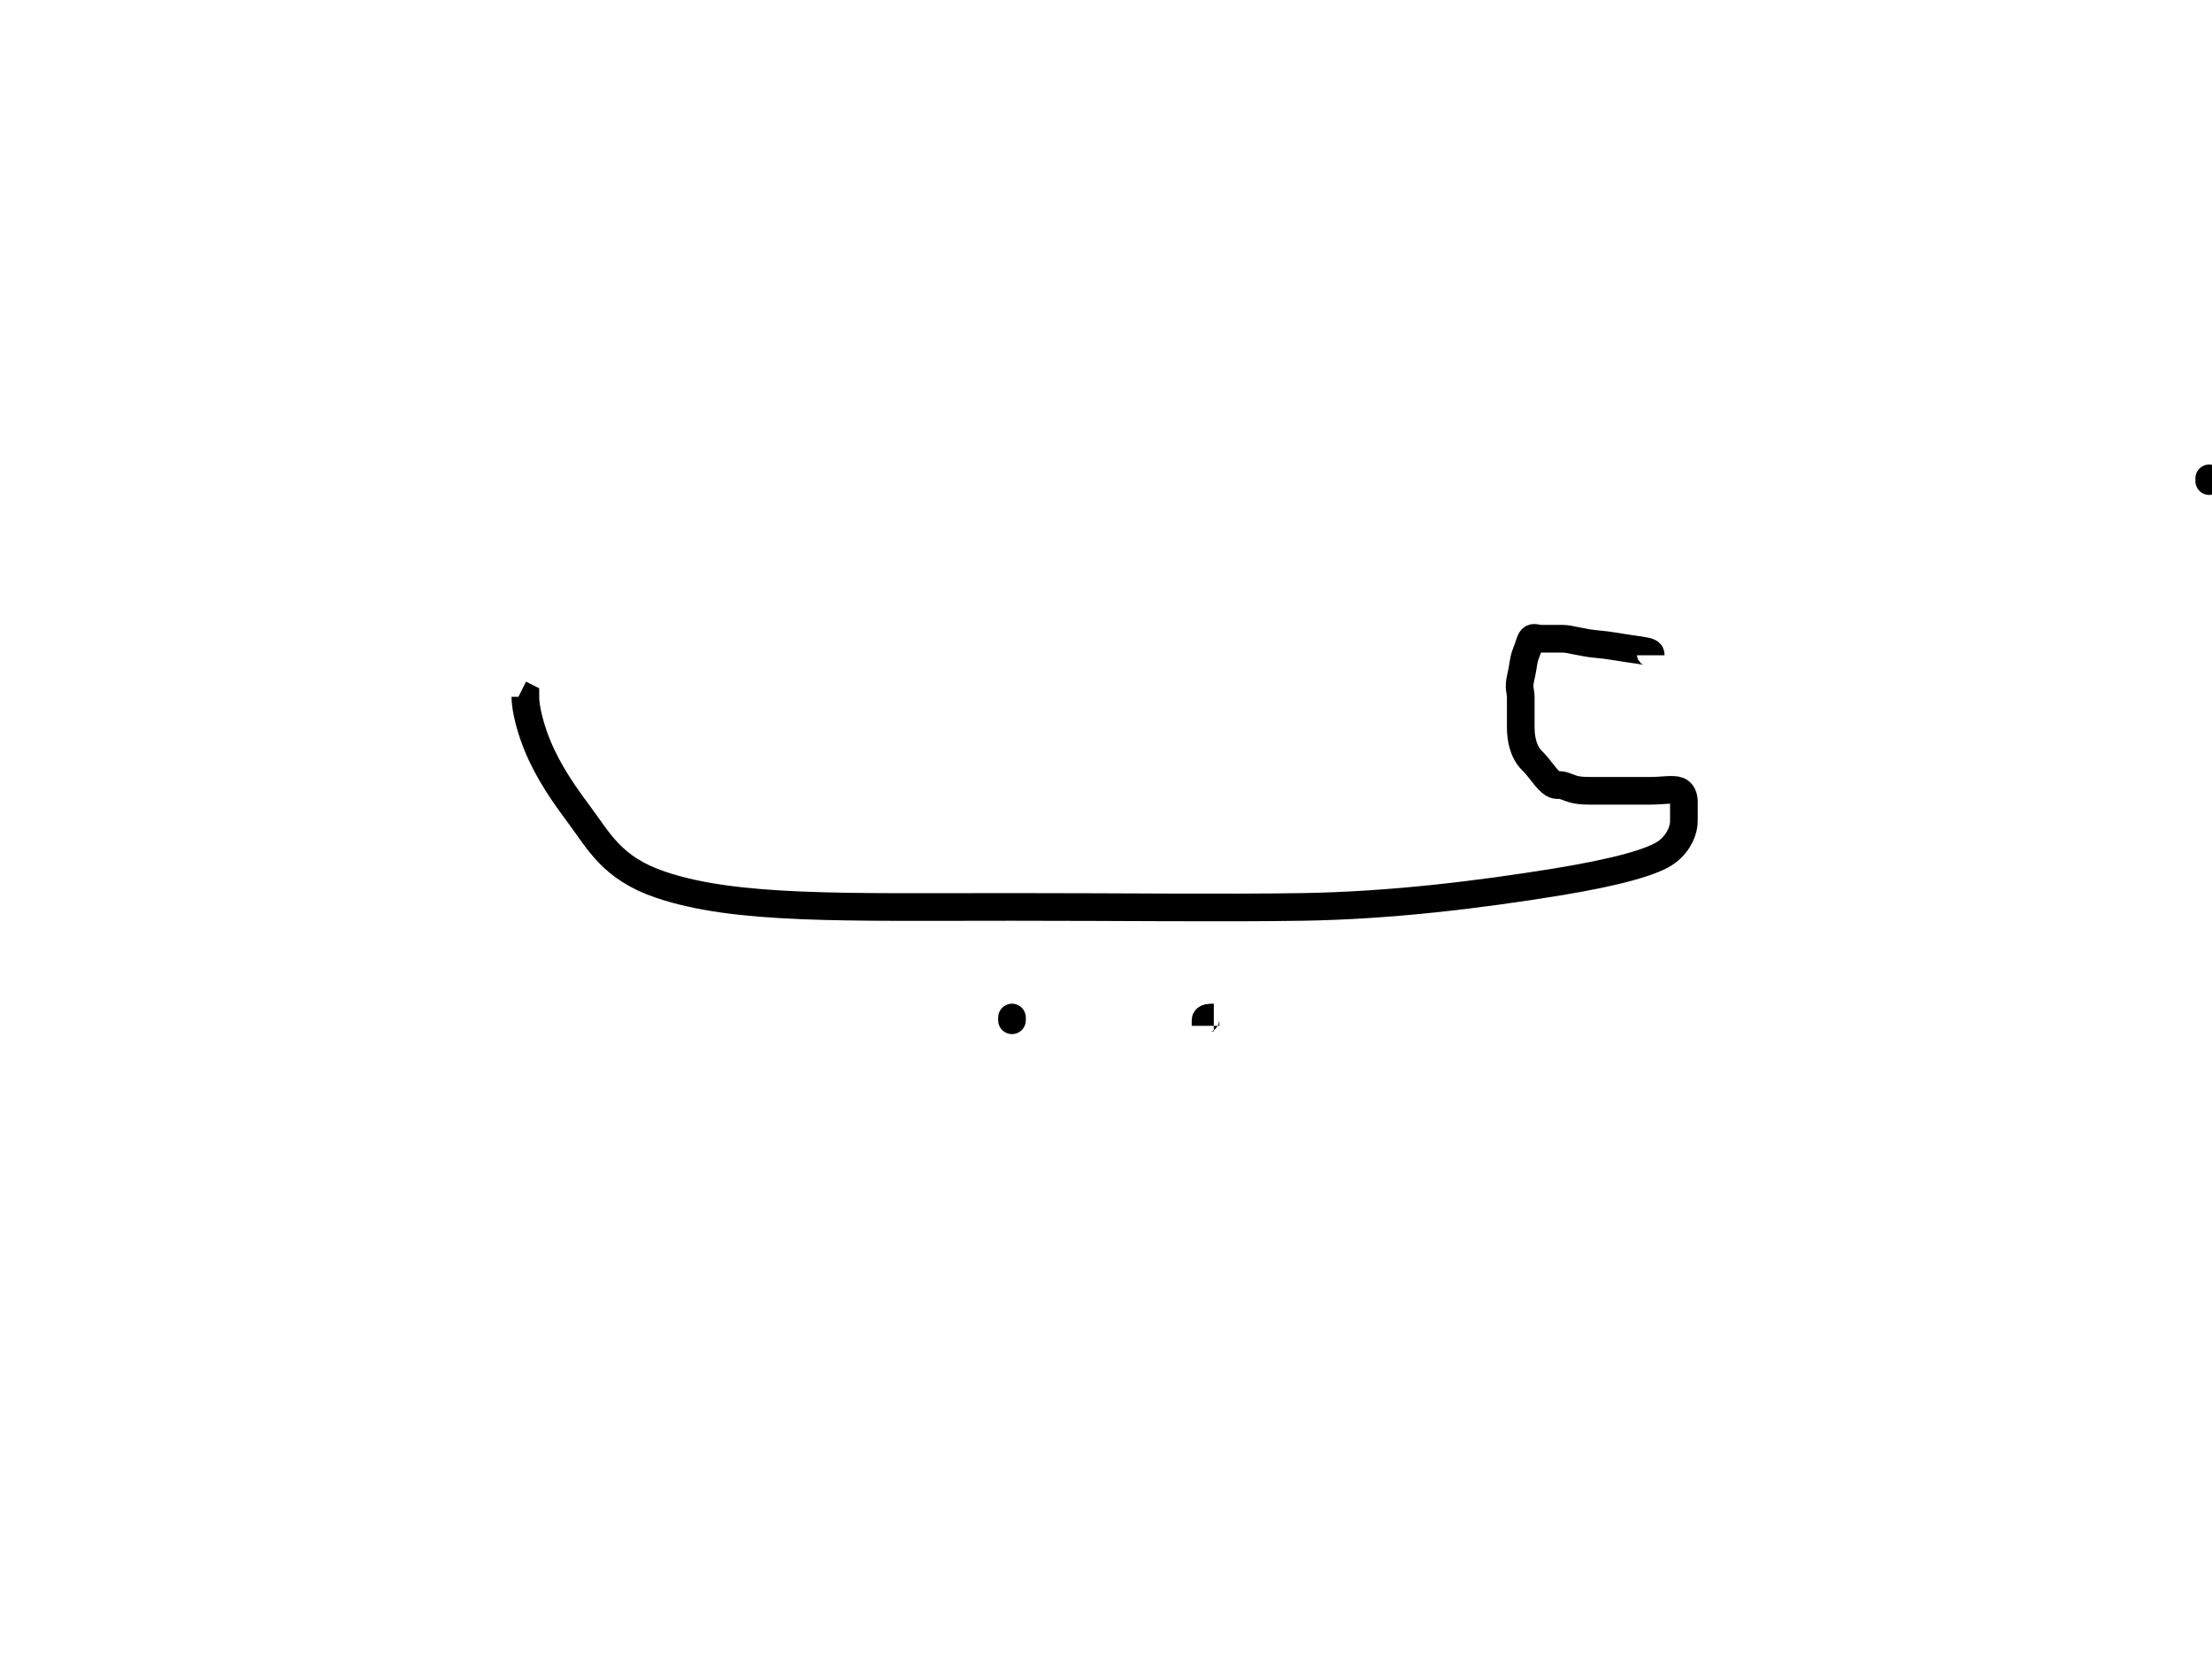
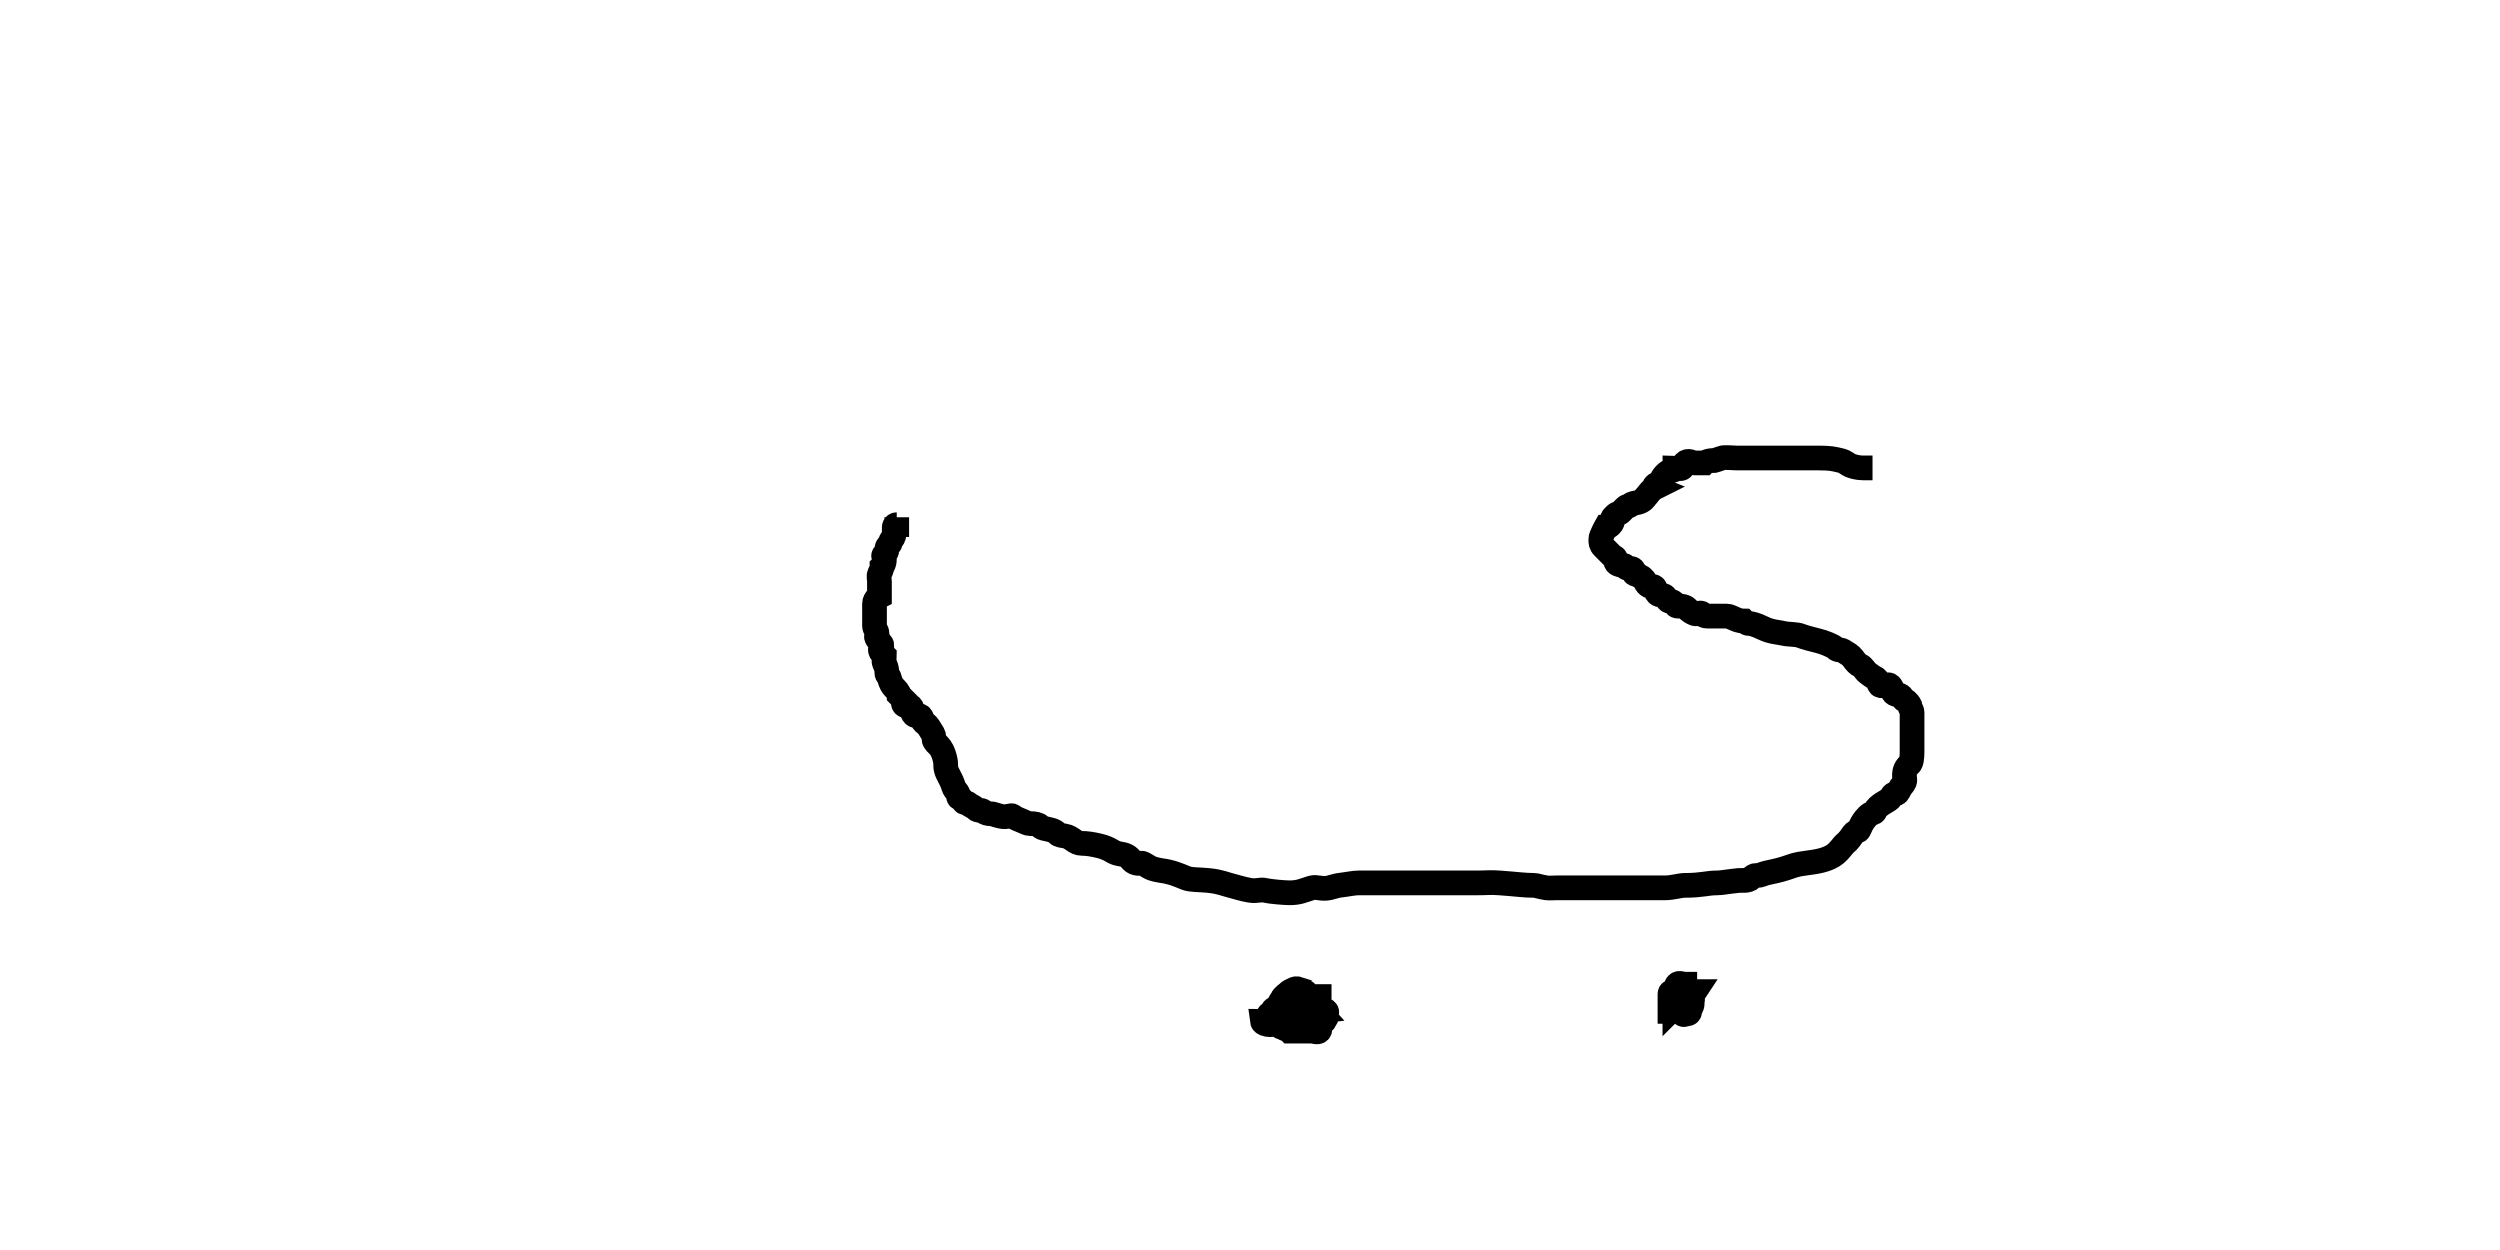
- <svg xmlns="http://www.w3.org/2000/svg" width="800" height="600" stroke="null">
-   <g stroke="null">
-     <path d="m-150,108c0,-1 0,-2 0,-5l4,-6l6,-2" id="svg_1" stroke="#000" fill="none" />
-     <polyline stroke-linecap="round" id="svg_20" points="799,174 799,173 " stroke-width="10" stroke="#000" fill="none" />
-     <path d="m597,237c0,-1 -0.048,-1.306 -5,-2c-7.21,-1.01 -10.014,-1.67 -14,-2c-6.062,-0.502 -10,-2 -13,-2c-4,0 -7,0 -8,0c-1,0 -2.293,-0.707 -3,0c-0.707,0.707 -0.918,2.387 -2,5c-1.148,2.772 -0.973,4.647 -2,9c-0.919,3.893 0,5 0,7c0,1 0,2 0,4c0,2 0,4 0,7c0,4 0.838,8.838 4,12c3.162,3.162 4.297,5.614 7,8c1.676,1.48 3.043,0.71 4,1c3.451,1.045 4,2 10,2c7,0 13,0 22,0c4,0 8.152,-0.765 10,0c1.307,0.541 2,2 2,4c0,1 0,3 0,7c0,3 -1.541,7.519 -6,11c-4.596,3.588 -17.928,7.418 -40,11c-27.919,4.531 -59.988,8.5 -92,9c-28.996,0.453 -65,0 -105,0c-61,0 -99.868,1.156 -127,-8c-17.802,-6.008 -22.324,-15.749 -30,-26c-7.316,-9.771 -12.604,-18.281 -16,-28c-2.006,-5.742 -3,-11 -3,-14l-2,-1" id="svg_47" stroke-width="10" stroke="#000" fill="none" />
-     <polyline stroke-linecap="round" id="svg_50" points="366,368 366,369 " stroke-width="10" stroke="#000" fill="none" />
-     <path stroke="#000" d="m439,368c-1.5,0 -3,0 -3,1l0,2" id="svg_51" stroke-width="10" fill="none" />
+ <svg xmlns="http://www.w3.org/2000/svg" width="1012" height="506">
+   <g id="Layer_1">
+     <path stroke-width="10" d="m758,189.4c-1,0 -4,0 -4,0c-2,0 -4.076,-0.617 -5,-1c-1.307,-0.541 -1.824,-1.486 -4,-2c-2.92,-0.689 -4,-1 -9,-1c-3,0 -7,0 -10,0c-4,0 -6,0 -7,0c-1,0 -2,0 -3,0c-1,0 -2,0 -2,0c-1,0 -3,0 -4,0c-1,0 -2,0 -3,0c-2,0 -3,0 -4,0c-1,0 -5.076,-0.383 -6,0c-1.307,0.541 -3,1 -3,1c-3,0 -4,1 -4,1c-2,0 -3,0 -4,0c-1,0 -2.586,-1.414 -4,0c-0.707,0.707 -0.293,1.293 -1,2c-0.707,0.707 -2,0 -3,0c0,0 0,1 -1,1c-1,0 -2.824,1.098 -4,3c-0.526,0.851 -0.293,1.293 -1,2c-0.707,0.707 -1.293,0.293 -2,1c-0.707,0.707 0,1 0,1c-2,1 -3,3 -4,4c0,0 -0.824,1.486 -3,2c-0.973,0.23 -2.293,0.293 -3,1c-0.707,0.707 -1.293,0.293 -2,1c-0.707,0.707 -1.293,1.293 -2,2c-0.707,0.707 -1.293,0.293 -2,1c-0.707,0.707 -0.293,0.293 -1,1c-0.707,0.707 0.414,1.586 -1,3c-0.707,0.707 -1,1 -2,1c0,0 -0.617,1.076 -1,2c-0.541,1.307 -1,2 -1,3c0,1 0,2 1,3c0,0 1,1 4,4c0,0 1,0 1,1c0,0 -0.307,1.459 1,2c1.848,0.765 2.617,0.076 3,1c0.541,1.307 2.293,0.293 3,1c0.707,0.707 0,2 1,2c1,0 1.076,0.617 2,1c1.307,0.541 2,2 2,2c1,2 2,2 3,2c0,0 1,0 1,1c0,0 0.293,1.293 1,2c0.707,0.707 2.293,0.293 3,1c0.707,0.707 1,2 2,2c1,0 1.293,0.293 2,1c0.707,0.707 0,1 2,1c1,0 2,0 3,1c1,1 1.693,1.459 3,2c0.924,0.383 2.293,-0.707 3,0c0.707,0.707 1,1 2,1c3,0 3,0 4,0c2,0 3,0 4,0c1,0 1.693,0.459 3,1c0.924,0.383 2,1 4,1c0,0 1,1 2,1c1,0 2.761,0.416 6,2c2.841,1.389 6.054,1.54 8,2c2.176,0.514 5.152,0.235 7,1c1.307,0.541 5.054,1.54 7,2c2.176,0.514 6,2 7,3c1,1 2.149,0.474 3,1c1.902,1.176 3.173,1.853 4,3c1.307,1.814 2.076,2.617 3,3c1.307,0.541 1.853,2.173 3,3c1.814,1.307 2.076,1.617 3,2c1.307,0.541 1.293,2.293 2,3c0.707,0.707 3.293,-0.707 4,0c0.707,0.707 0.77,1.027 1,2c0.514,2.176 2.076,1.617 3,2c1.307,0.541 1.076,1.617 2,2c1.307,0.541 2,2 2,2c0,1 1,2 1,3c0,1 0,2 0,5c0,0 0,1 0,2c0,1 0,2 0,2c0,2 0,5 0,7c0,2 -0.212,4.385 -1,5c-3.25,2.537 -1.617,6.076 -2,7c-0.541,1.307 -1.617,2.076 -2,3c-0.541,1.307 -1,2 -2,2c-1,0 -1,1 -2,2c-1,1 -4.918,2.387 -6,5c-0.383,0.924 -1.419,0.419 -3,2c-3.162,3.162 -3.027,5.77 -4,6c-2.176,0.514 -2.212,2.714 -5,5c-1.094,0.897 -2.594,3.513 -5,5c-2.69,1.663 -6.037,2.389 -11,3c-4.092,0.504 -5,1 -8,2c-3,1 -5.824,1.486 -8,2c-1.946,0.46 -2,1 -4,1c-1,0 -1.293,0.293 -2,1c-1.414,1.414 -4.005,0.901 -5,1c-5.074,0.502 -7,1 -9,1c-4,0 -6,1 -13,1c-2,0 -5,1 -8,1c0,0 -5,0 -7,0c-2,0 -5,0 -7,0c-3,0 -10,0 -14,0c-4,0 -6,0 -8,0c-5,0 -7,0 -8,0c-1,0 -3.013,0.16 -4,0c-3.121,-0.507 -4,-1 -5,-1c-4,0 -6.947,-0.499 -14,-1c-3.99,-0.284 -5,0 -9,0c-3,0 -6,0 -9,0c-1,0 -3,0 -4,0c-3,0 -7,0 -11,0c-4,0 -5,0 -11,0c-7,0 -9,0 -13,0c-2,0 -3.908,0.496 -8,1c-0.992,0.122 -1.824,0.486 -4,1c-2.92,0.689 -5.086,-0.58 -7,0c-3.451,1.045 -5,2 -9,2c-2,0 -7.824,-0.486 -10,-1c-1.946,-0.46 -3.039,0.481 -6,0c-3.121,-0.507 -6.053,-1.54 -8,-2c-2.176,-0.514 -3.926,-1.498 -9,-2c-3.981,-0.394 -6.934,-0.144 -9,-1c-2.922,-1.21 -5.908,-2.496 -10,-3c-0.992,-0.122 -3.076,-0.617 -4,-1c-1.307,-0.541 -3,-2 -4,-2c0,0 -1.027,0.23 -2,0c-2.176,-0.514 -2,-2 -4,-3c-2,-1 -3.31,-0.337 -6,-2c-1.203,-0.744 -2.824,-1.486 -5,-2c-2.92,-0.689 -5,-1 -7,-1c-3,0 -3.879,-2.493 -7,-3c-0.987,-0.16 -2.293,-0.293 -3,-1c-1.414,-1.414 -2.824,-1.486 -5,-2c-0.973,-0.23 -1.293,-0.293 -2,-1c-0.707,-0.707 -2,-1 -4,-1c-1,0 -2.076,-0.617 -3,-1c-1.307,-0.541 -3.293,-1.293 -4,-2c-0.707,-0.707 -2.08,0.689 -5,0c-2.176,-0.514 -3,-1 -4,-1c-1,0 -2.293,-0.293 -3,-1c-0.707,-0.707 -2,0 -3,-1c-1,-1 -2.293,-1.293 -3,-2c-0.707,-0.707 -1.617,-0.076 -2,-1c-0.541,-1.307 -2,-1 -2,-2c0,-2 -1.42,-2.086 -2,-4c-1.045,-3.451 -2.486,-4.824 -3,-7c-0.46,-1.946 0.265,-2.205 -1,-6c-1.581,-4.743 -4,-4 -4,-7c0,-1 -0.337,-1.31 -2,-4c-0.744,-1.203 -1.293,-1.293 -2,-2c-0.707,-0.707 -0.617,-1.076 -1,-2c-0.541,-1.307 -2.293,-0.293 -3,-1c-0.707,-0.707 -0.486,-0.824 -1,-3c-0.23,-0.973 -2.293,-0.293 -3,-1c-0.707,-0.707 0,-2 0,-2c-1,-1 -2,-2 -2,-2c0,-1 -1.293,-2.293 -2,-3c-0.707,-0.707 -1.486,-1.824 -2,-4c-0.23,-0.973 -1,-1 -1,-2c0,-2 -0.459,-2.693 -1,-4c-0.383,-0.924 0,-2 0,-3c0,0 -0.293,-0.293 -1,-1c-1.414,-1.414 0,-3 0,-3c0,-1 -0.824,-1.098 -2,-3c-0.526,-0.851 0,-1 0,-2c0,-1 -1,-2 -1,-3c0,0 0,-1 0,-3c0,-1 0,-2 0,-3c0,-1 0,-2 0,-3c0,-2 2,-3 2,-3c0,-1 0,-3 0,-4c0,0 0,-1 0,-2c0,-1 -0.383,-2.076 0,-3c0.541,-1.307 1,-2 1,-3c0,0 1,-1 1,-3c0,-1 -0.707,-1.293 0,-2c0.707,-0.707 1,-1 1,-2c0,-1 0.293,-1.293 1,-2c0.707,-0.707 0.293,-1.293 1,-2c0.707,-0.707 1,-2 1,-3c0,-1 0,-2 0,-2c0,0 0,-1 1,-1l0,-1l0,-1l0,-1" id="svg_1" stroke="#000" fill="none" />
+     <path stroke-width="10" d="m683,400.4c-1,1 -1,1 -2,1c0,0 -1.293,-0.707 -2,0c-0.707,0.707 -1,1 -1,1c0,1 -1,1 -1,2c0,1 -1,1 -1,2c0,1 1,1 2,1c0,0 1.149,0.526 2,0c1.902,-1.176 2,-2 2,-2c1,0 1.293,0.707 2,0c0.707,-0.707 -1,-1 -1,-2c0,-1 -1,-1 -1,-2c0,0 -1,0 -1,0c-1,0 -2,0 -3,0c-1,0 -1,0 -1,1c0,1 -0.383,2.076 0,3c0.541,1.307 0.293,2.293 1,3c0.707,0.707 1,1 2,1c0,0 0.293,0.293 1,1c0.707,0.707 1,0 2,0c1,0 1,-1 1,-1c0,-1 1,-2 1,-3c0,-1 -0.383,-2.076 0,-3c0.541,-1.307 1,-2 1,-2c-1,0 -2,0 -3,0c-1,0 -1.293,-0.707 -2,0c-0.707,0.707 -0.293,1.293 -1,2c-0.707,0.707 -1,1 -1,2c0,0 0,1 1,1c1,0 1,1 2,1c0,0 1.293,0.707 2,0c0.707,-0.707 1,-1 1,-2c0,0 0.383,-1.076 0,-2c-0.541,-1.307 -2,-1 -2,-2c0,0 -1,0 -1,-1c0,0 -1,0 -2,0c-1,0 -2,0 -3,1c0,0 -1,0 -1,1c0,1 0,2 0,3c0,0 0,1 0,2c0,1 0,2 0,2c1,0 2,0 3,0c1,0 2,0 2,0c1,0 1,-1 1,-2c0,-1 0,-2 0,-2c0,-1 0,-2 0,-3c0,-1 0,-1 0,-2c0,-1 0,-2 0,-2c-1,0 -2.293,-0.707 -3,0c-0.707,0.707 -0.293,1.293 -1,2c-0.707,0.707 0,1 0,2c0,1 0,2 0,3c0,0 0,1 0,2c0,0 0.293,-0.293 1,-1c0.707,-0.707 0,-1 1,-1l0,-1l0,-1" id="svg_2" stroke="#000" fill="none" />
+     <path stroke-width="10" d="m533,402.4c-2,1 -2.853,2.173 -4,3c-1.814,1.307 -2.387,2.918 -5,4c-1.848,0.765 -1.293,0.293 -2,1c-0.707,0.707 -2.293,-0.707 -3,0c-0.707,0.707 0.707,2.293 0,3c-0.707,0.707 -2.414,0.586 -1,2c0.707,0.707 2.076,0.617 3,1c1.307,0.541 1,1 2,1c1,0 2,0 3,0c1,0 2,0 3,0c1,0 1,0 2,0c1,0 2.293,0.707 3,0c0.707,-0.707 0,-3 0,-4c0,0 0,-2 0,-3c0,-1 0,-1 0,-2c0,-1 0,-2 0,-3c0,0 0,-1 0,-2c0,0 -1,0 -2,0c-1,0 -2,0 -2,0c-1,0 -1.824,0.486 -4,1c-0.973,0.23 -2.824,0.486 -5,1c-0.973,0.23 -2.293,1.293 -3,2c-0.707,0.707 -1,1 -2,1c-1,0 -0.693,1.459 -2,2c-0.924,0.383 -0.293,1.293 -1,2c-0.707,0.707 -1,1 -2,1c0,0 0.076,0.617 1,1c1.307,0.541 2.824,0.514 5,0c0.973,-0.23 2,0 5,-1c0,0 4,0 4,0c3,-1 4,-2 4,-2c1,0 2.459,0.307 3,-1c0.383,-0.924 1,-1 1,-1c0,0 -2.824,-3.098 -4,-5c-1.051,-1.701 -1,-3 -2,-3c0,0 -2,0 -2,-1c0,0 -1.076,-0.383 -2,0c-1.307,0.541 -2,1 -2,1c-1,1 -2.459,1.693 -3,3c-0.383,0.924 -1,1 -1,2c0,1 0.707,2.293 0,3c-0.707,0.707 -1.307,0.459 0,1c0.924,0.383 2,1 4,1c1,0 2,0 3,0c1,0 4,0 5,0c1,0 2,0 3,0c1,0 0.293,-0.293 1,-1c0.707,-0.707 3.541,0.307 3,-1c-0.383,-0.924 -2,0 -3,0c0,0 -3,0 -4,0c0,0 -1,0 -3,0c-1,0 -1,0 -2,0c-1,0 -1,1 -2,1c-1,0 -2.707,0.293 -2,1c0.707,0.707 2,0 5,0c2,0 4,-1 5,-1c1,0 2,0 3,0c0,0 2,1 2,0c0,-1 -1,-1 -2,-1c0,0 0.307,-1.459 -1,-2c-0.924,-0.383 -1.853,-0.173 -3,-1c-1.814,-1.307 -3,-1 -4,-1c0,0 -1,0 -2,0c-1,0 -2,0 -2,0c-1,0 -2.293,-0.707 -3,0c-0.707,0.707 -0.617,2.076 -1,3c-0.541,1.307 -1,1 -1,2c0,1 1,1 1,1c1,0 3,0 4,0c0,0 1,0 2,0c1,0 2,0 2,0c0,-1 1,-1 2,-1c2,0 2,-1 1,-1c0,0 -1,-1 -1,-2c0,-1 -0.293,-1.293 -1,-2c-0.707,-0.707 -1,-1 -1,-1c-1,0 -2,0 -3,0c-1,0 -1.076,-0.383 -2,0c-1.307,0.541 -1.617,1.076 -2,2c-0.541,1.307 -1,1 -1,2c0,1 -1,1 -1,1c-1,0 -1,1 -1,2c0,1 1.459,0.693 2,2c0.383,0.924 0.617,1.076 1,2c0.541,1.307 2,1 3,2c0,0 2,0 3,0c1,0 1,0 2,0c1,0 3,0 3,0c1,0 2,0 3,0c1,0 1,-1 1,-2c0,-2 -1,-2 -1,-2c-1,0 -1.076,-0.617 -2,-1c-1.307,-0.541 -2.293,-0.293 -3,-1c-0.707,-0.707 -1,-1 -2,-1c0,0 -1,0 -3,0c-1,0 -0.414,-0.414 1,1c0.707,0.707 1,2 2,2c0,0 1,0 2,0c2,0 2,0 3,0c1,0 2,0 3,0c0,0 1.293,0.707 2,0c0.707,-0.707 0,-2 -1,-2c-1,0 -0.293,-1.293 -1,-2c-0.707,-0.707 -0.693,-1.459 -2,-2c-0.924,-0.383 -1.693,-0.459 -3,-1c-0.924,-0.383 -2,-1 -3,-1c0,0 -1,0 -2,0c-1,0 -2,0 -2,0c-1,0 -2,0 -3,0c-1,0 -1,1 -1,1c0,1 0.414,1.586 -1,3c-0.707,0.707 -1,0 -1,1c0,1 -0.707,2.293 0,3c0.707,0.707 1,1 2,1c0,0 0.293,0.293 1,1c0.707,0.707 2,0 3,0c0,0 2,0 4,0c0,0 1.076,0.383 2,0c2.613,-1.082 4,-2 6,-2c0,0 0,-1 1,-1c1,0 2,0 2,-1l1,0" id="svg_3" stroke="#000" fill="none" />
  </g>
</svg>
